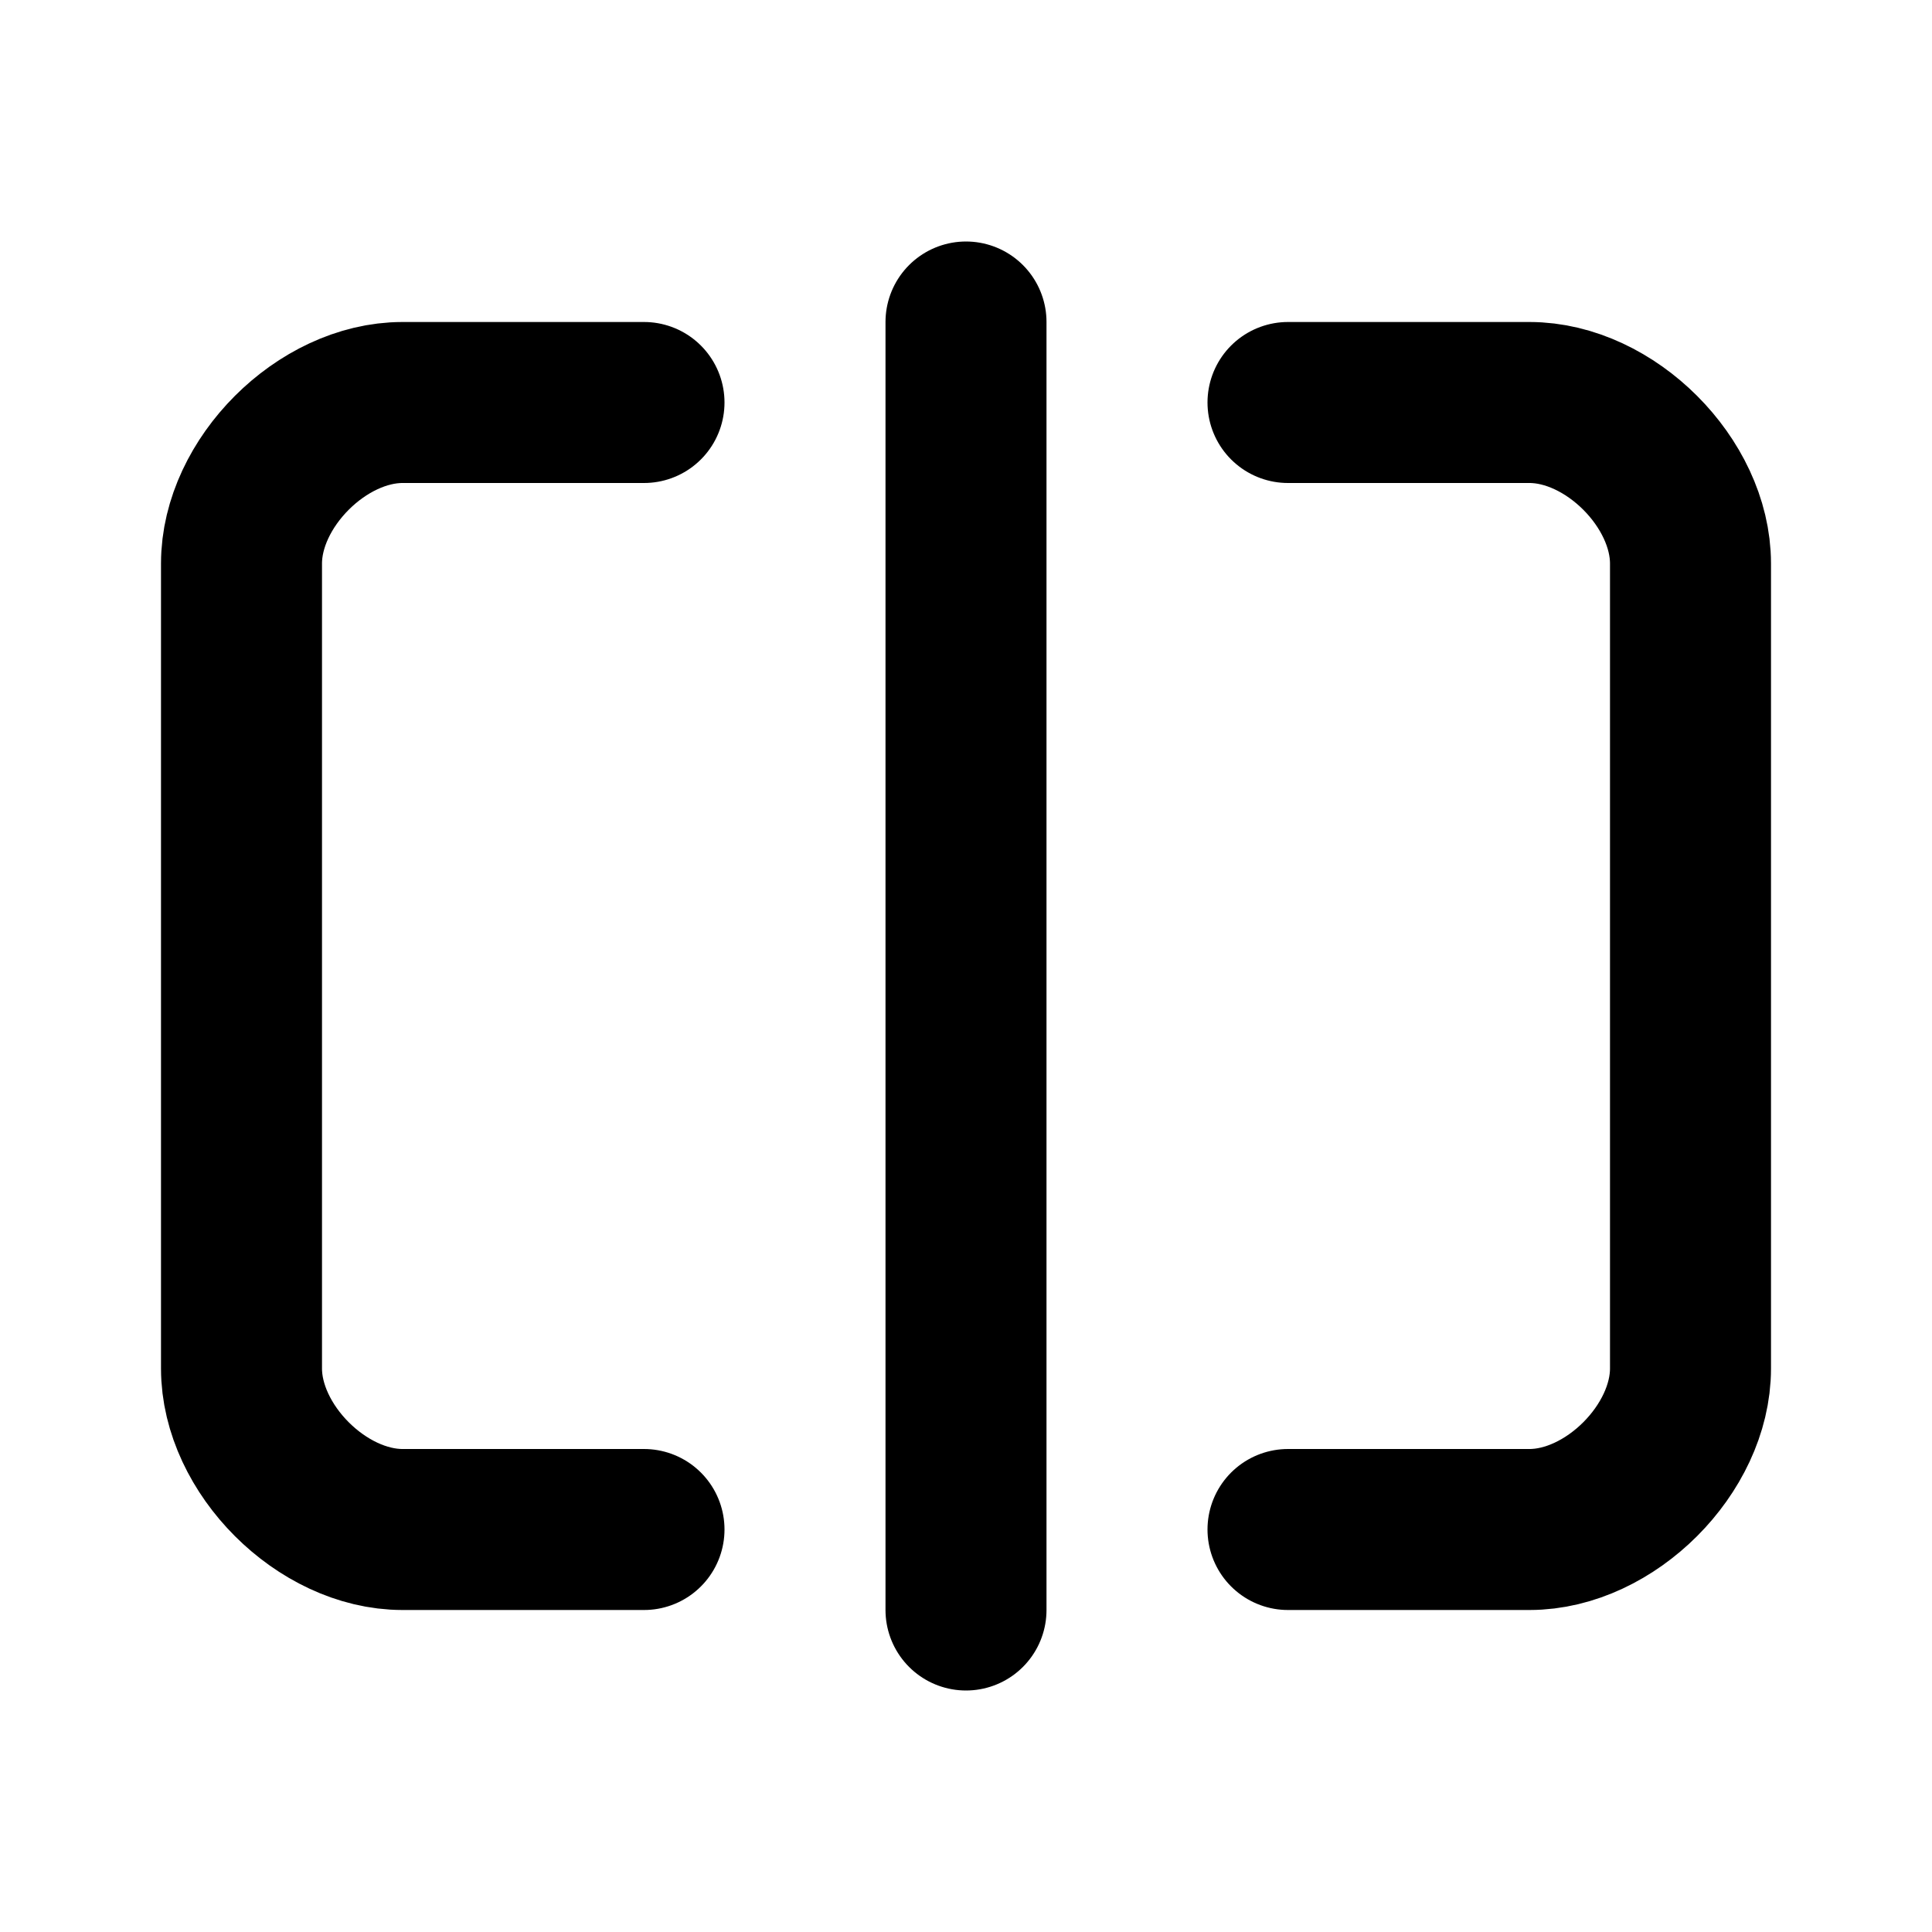
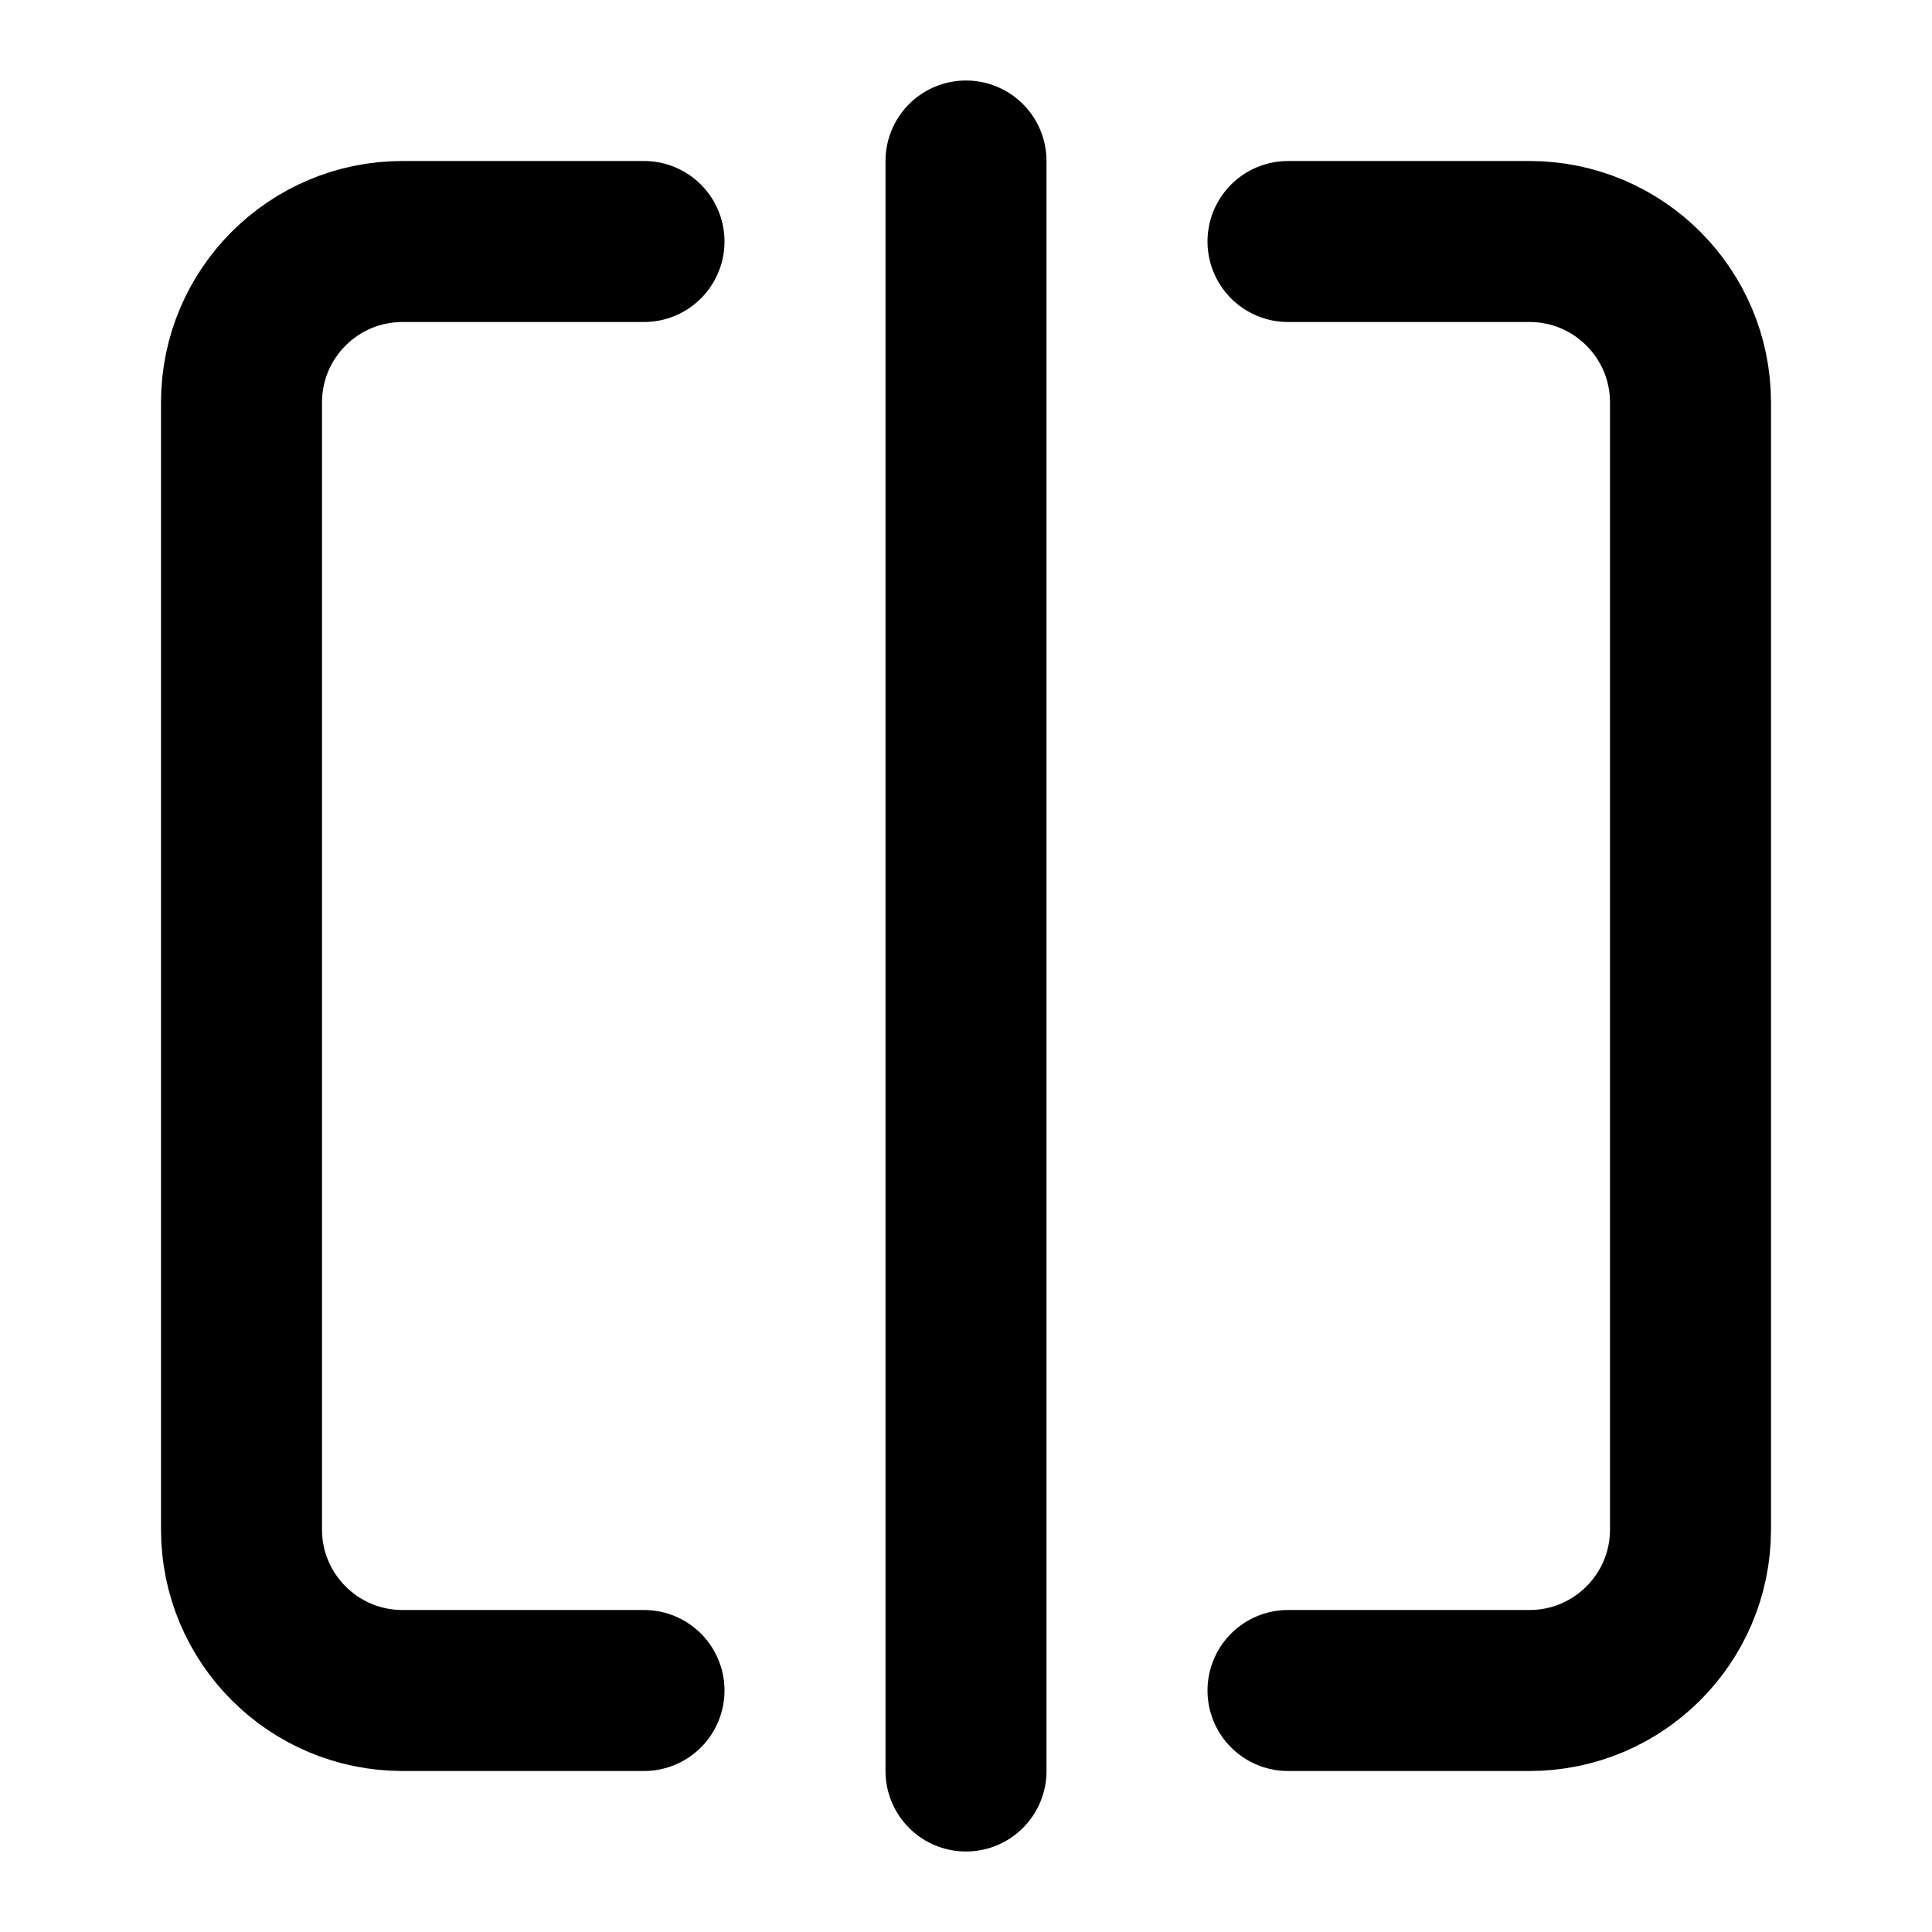
<svg xmlns="http://www.w3.org/2000/svg" fill="none" stroke="currentColor" stroke-linecap="round" stroke-linejoin="round" stroke-width="2" class="lucide lucide-square-split-horizontal" viewBox="0 0 24 24">
-   <path d="M8 19H5c-1 0-2-1-2-2V7c0-1 1-2 2-2h3M16 5h3c1 0 2 1 2 2v10c0 1-1 2-2 2h-3M12 4v16" />
+   <path d="M12 2v20M16 3h3a2 2 0 0 1 2 2v14a2 2 0 0 1-2 2h-3M8 21H5a2 2 0 0 1-2-2V5a2 2 0 0 1 2-2h3" />
</svg>
